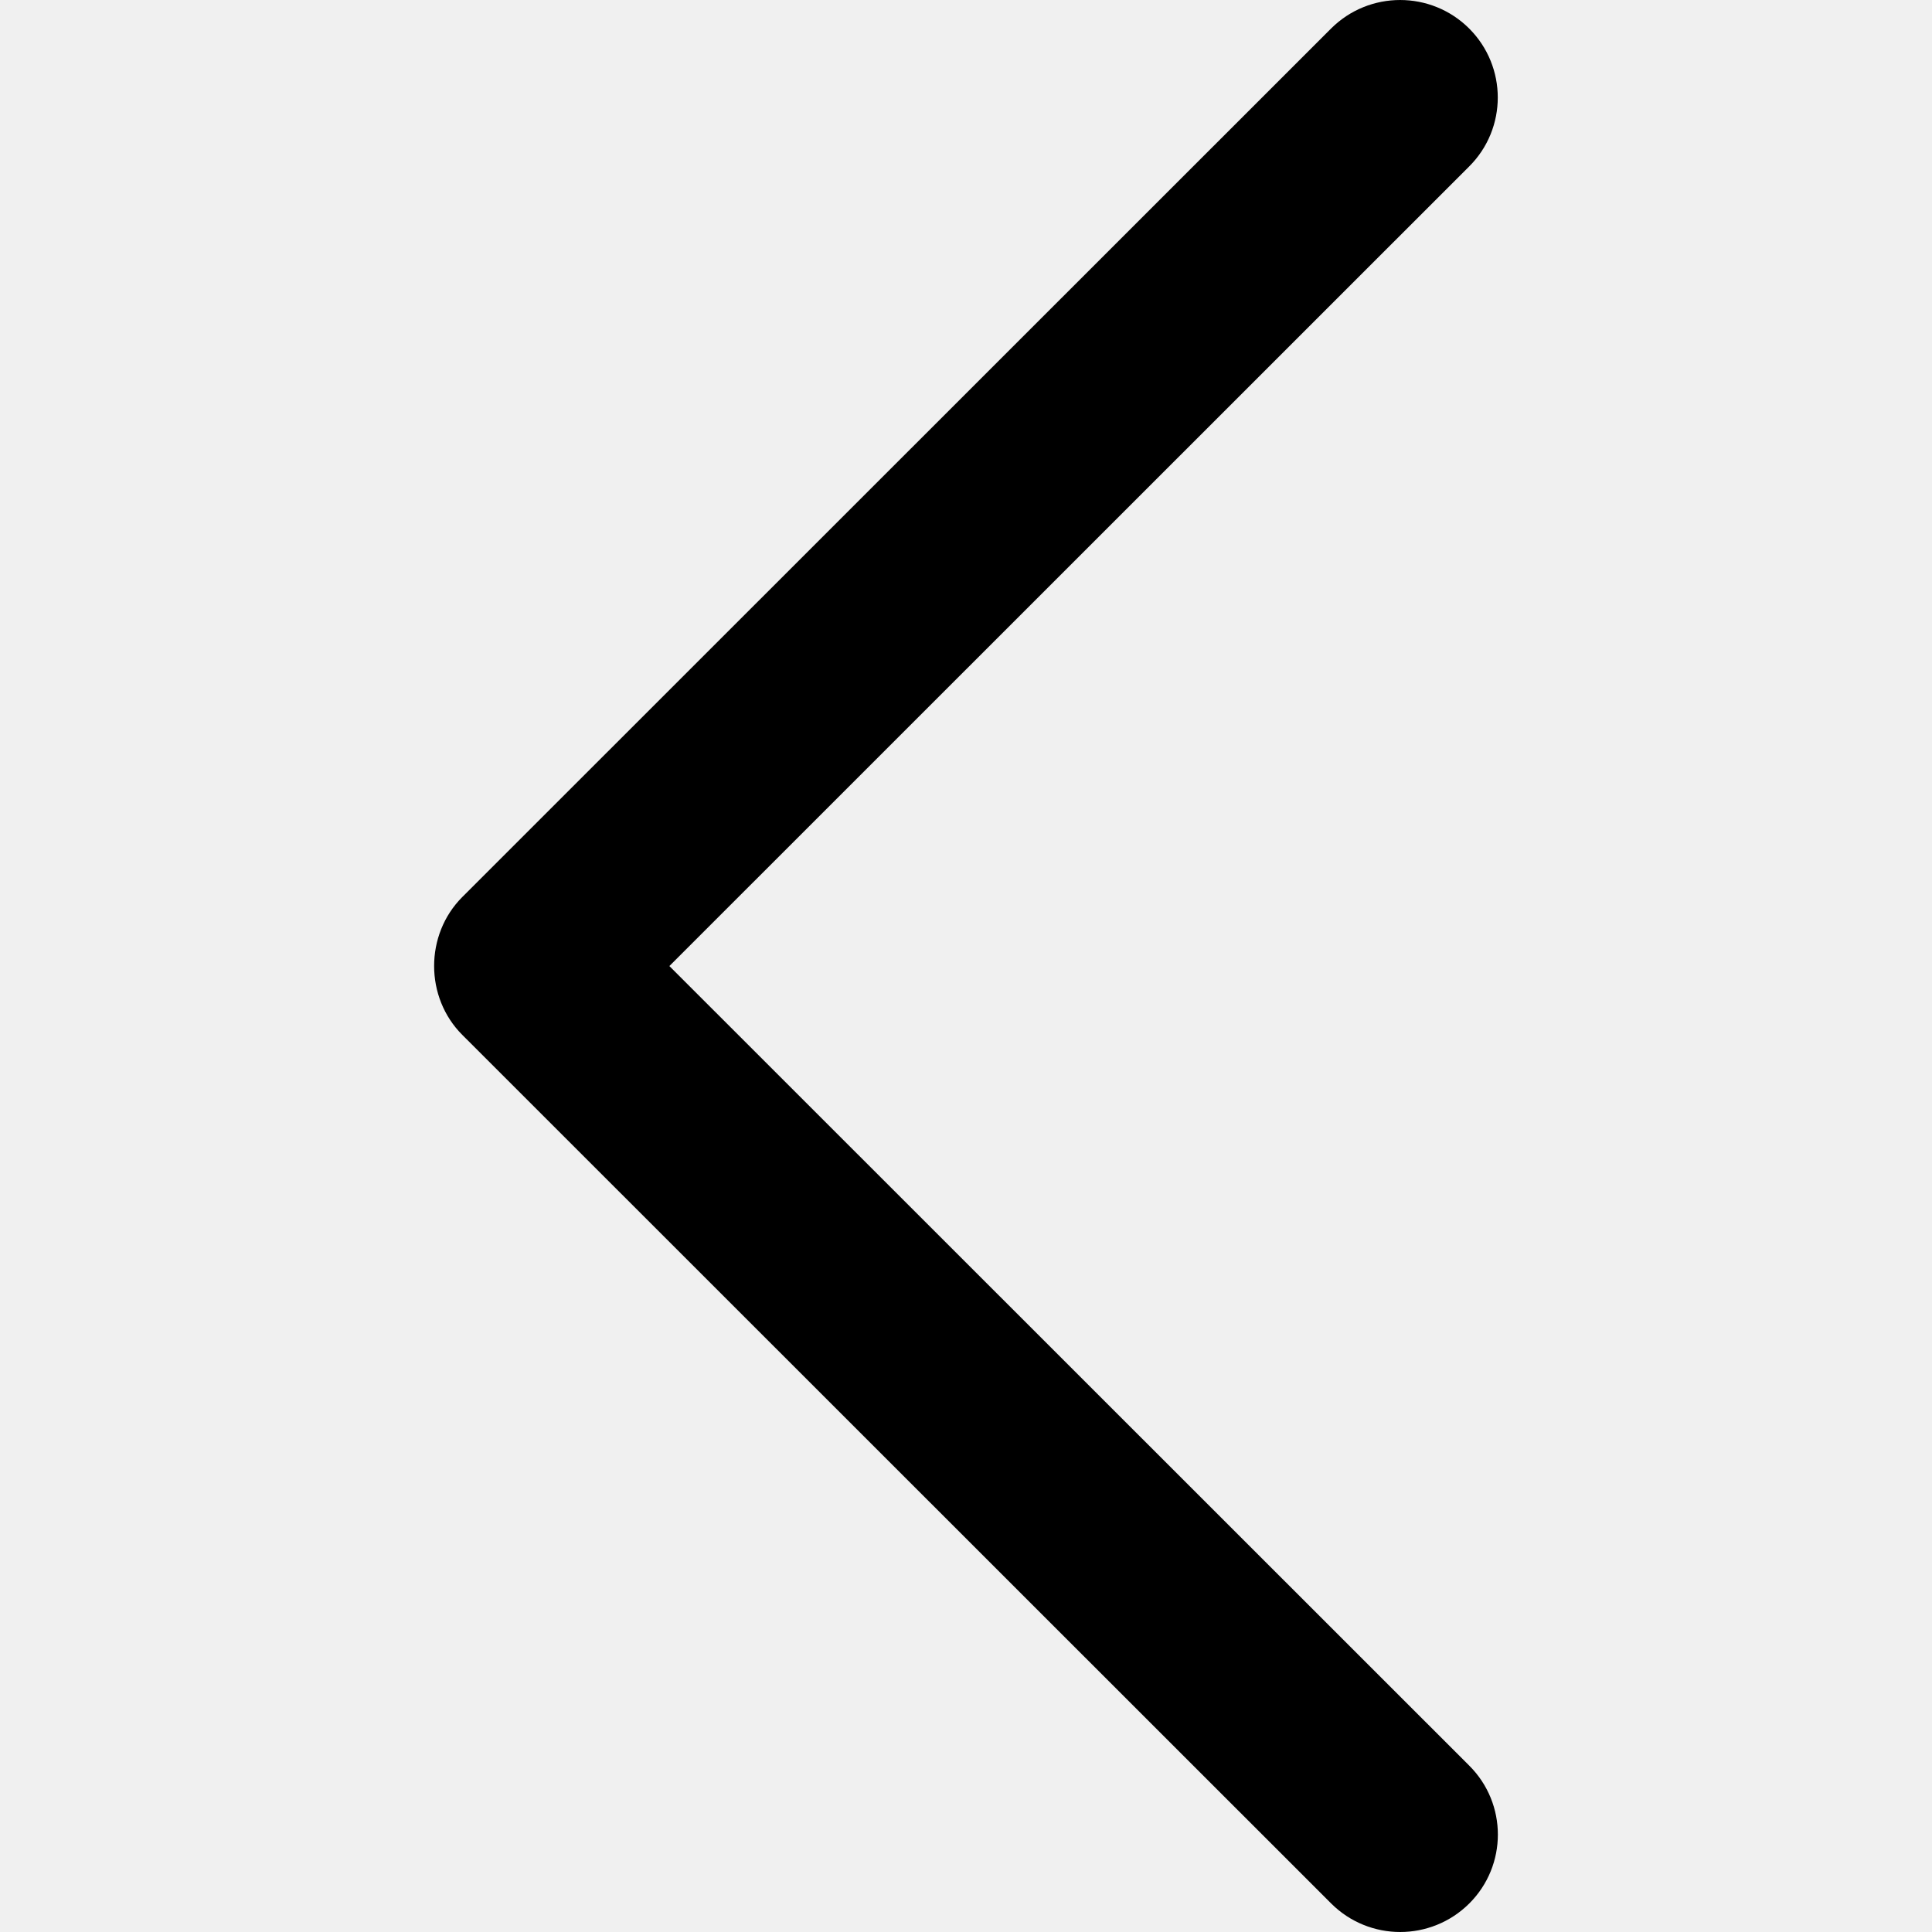
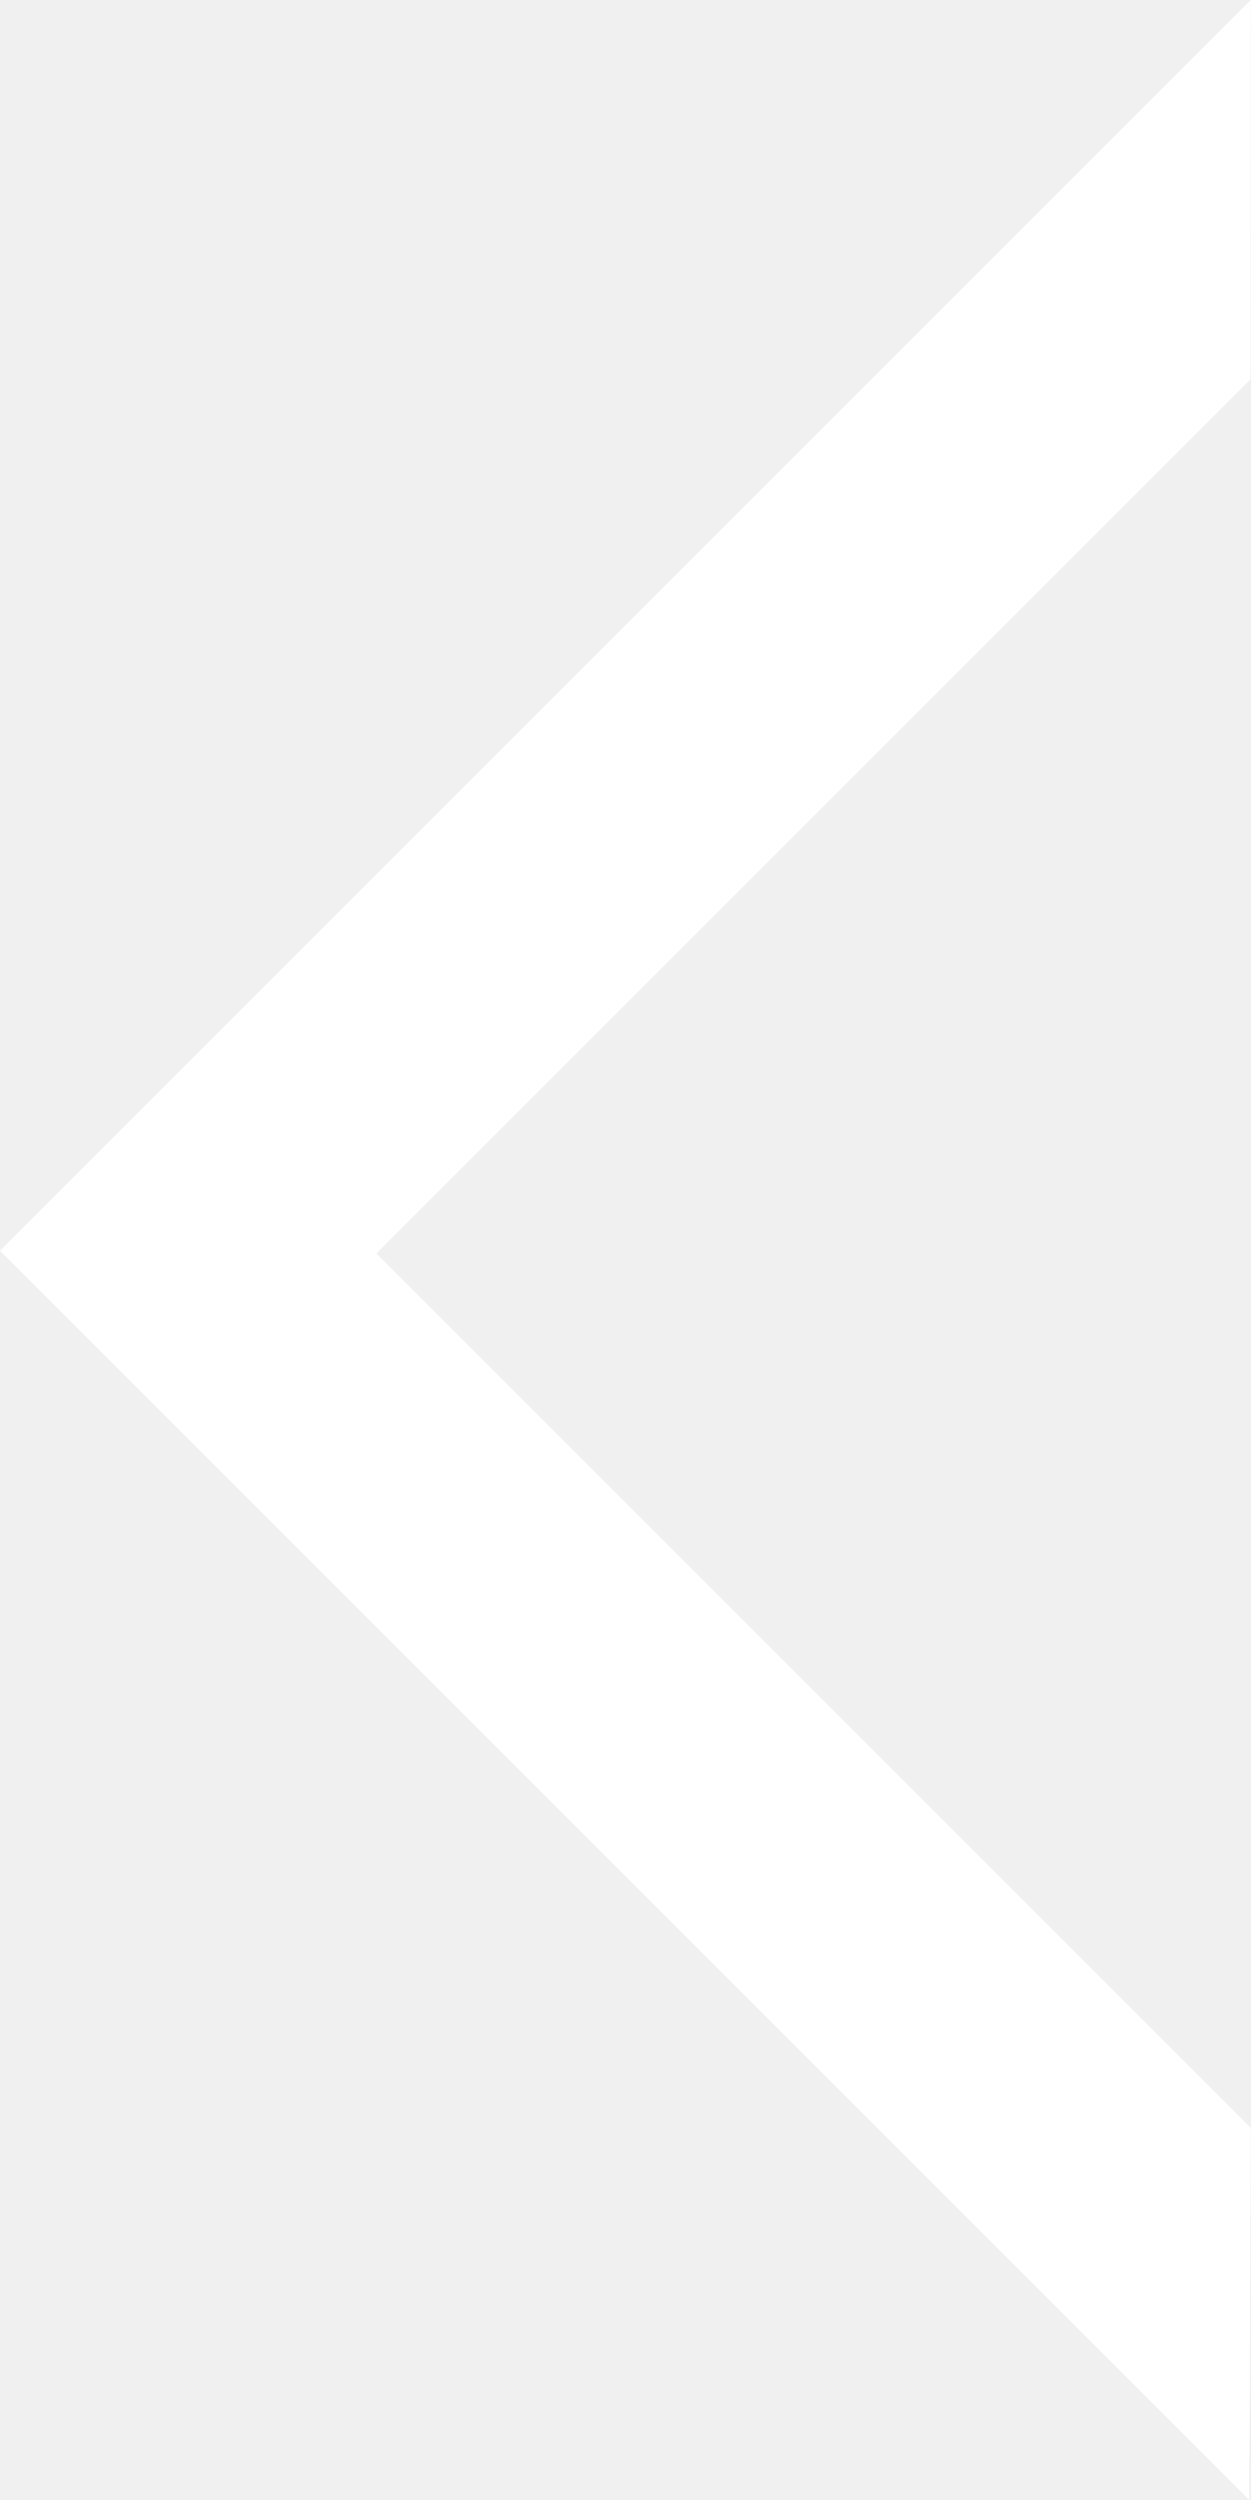
- <svg xmlns="http://www.w3.org/2000/svg" version="1.1" id="Capa_1" x="0px" y="0px" viewBox="0 0 240.823 240.823" style="enable-background:new 0 0 240.823 240.823;" xml:space="preserve">
-   <g>
-     <path id="Chevron_Right" d="M57.633,129.007L165.93,237.268c4.752,4.74,12.451,4.74,17.215,0c4.752-4.74,4.752-12.439,0-17.179   l-99.707-99.671l99.695-99.671c4.752-4.74,4.752-12.439,0-17.191c-4.752-4.74-12.463-4.74-17.215,0L57.621,111.816   C52.942,116.507,52.942,124.327,57.633,129.007z" />
-     <g>
- 	</g>
-     <g>
- 	</g>
-     <g>
- 	</g>
-     <g>
- 	</g>
-     <g>
- 	</g>
-     <g>
- 	</g>
-   </g>
-   <g>
- </g>
-   <g>
- </g>
-   <g>
- </g>
-   <g>
- </g>
-   <g>
- </g>
-   <g>
- </g>
-   <g>
- </g>
-   <g>
- </g>
-   <g>
- </g>
-   <g>
- </g>
-   <g>
- </g>
-   <g>
- </g>
-   <g>
- </g>
-   <g>
- </g>
-   <g>
- </g>
+ <svg xmlns="http://www.w3.org/2000/svg" id="Calque_1" data-name="Calque 1" viewBox="0 0 207.21 414.16">
+   <defs>
+     <style>.cls-1{stroke:#fff;stroke-miterlimit:10;}</style>
+   </defs>
+   <polygon fill="#fff" class="cls-1" points="206.71 1.21 0.71 207.21 206.46 412.96 206.71 352.71 61.65 207.65 206.65 62.65 206.71 1.21" />
</svg>
